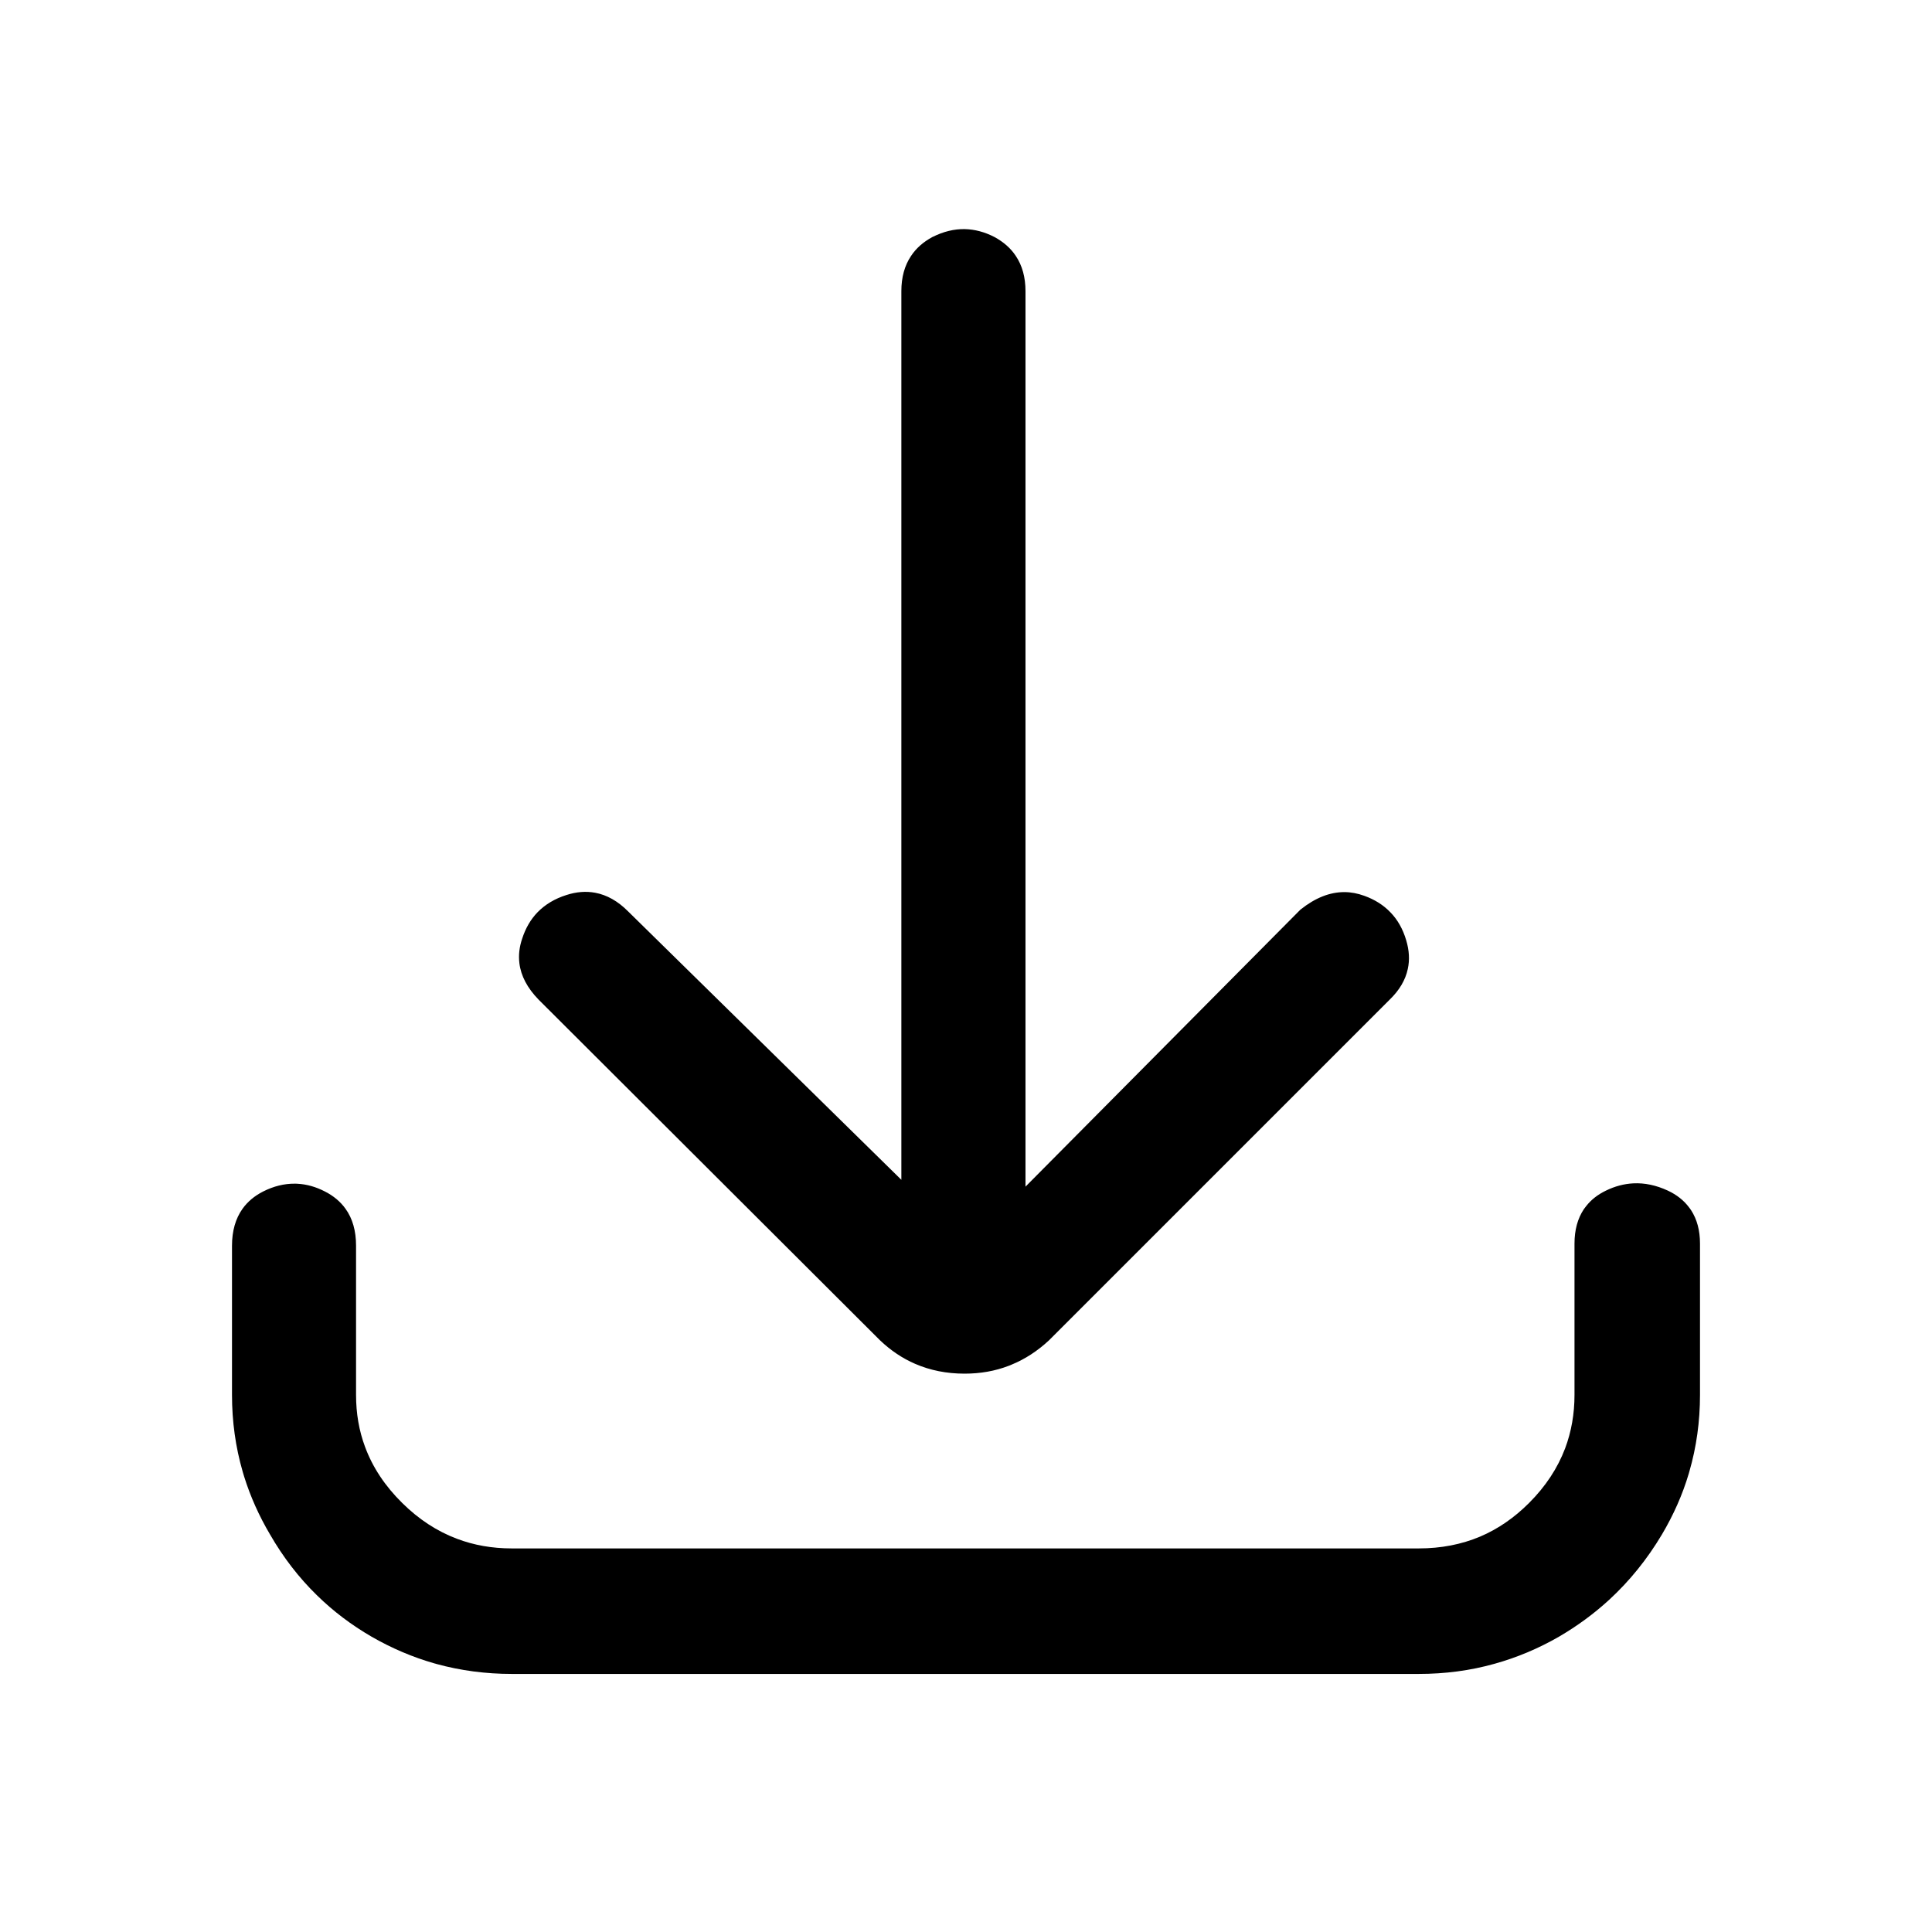
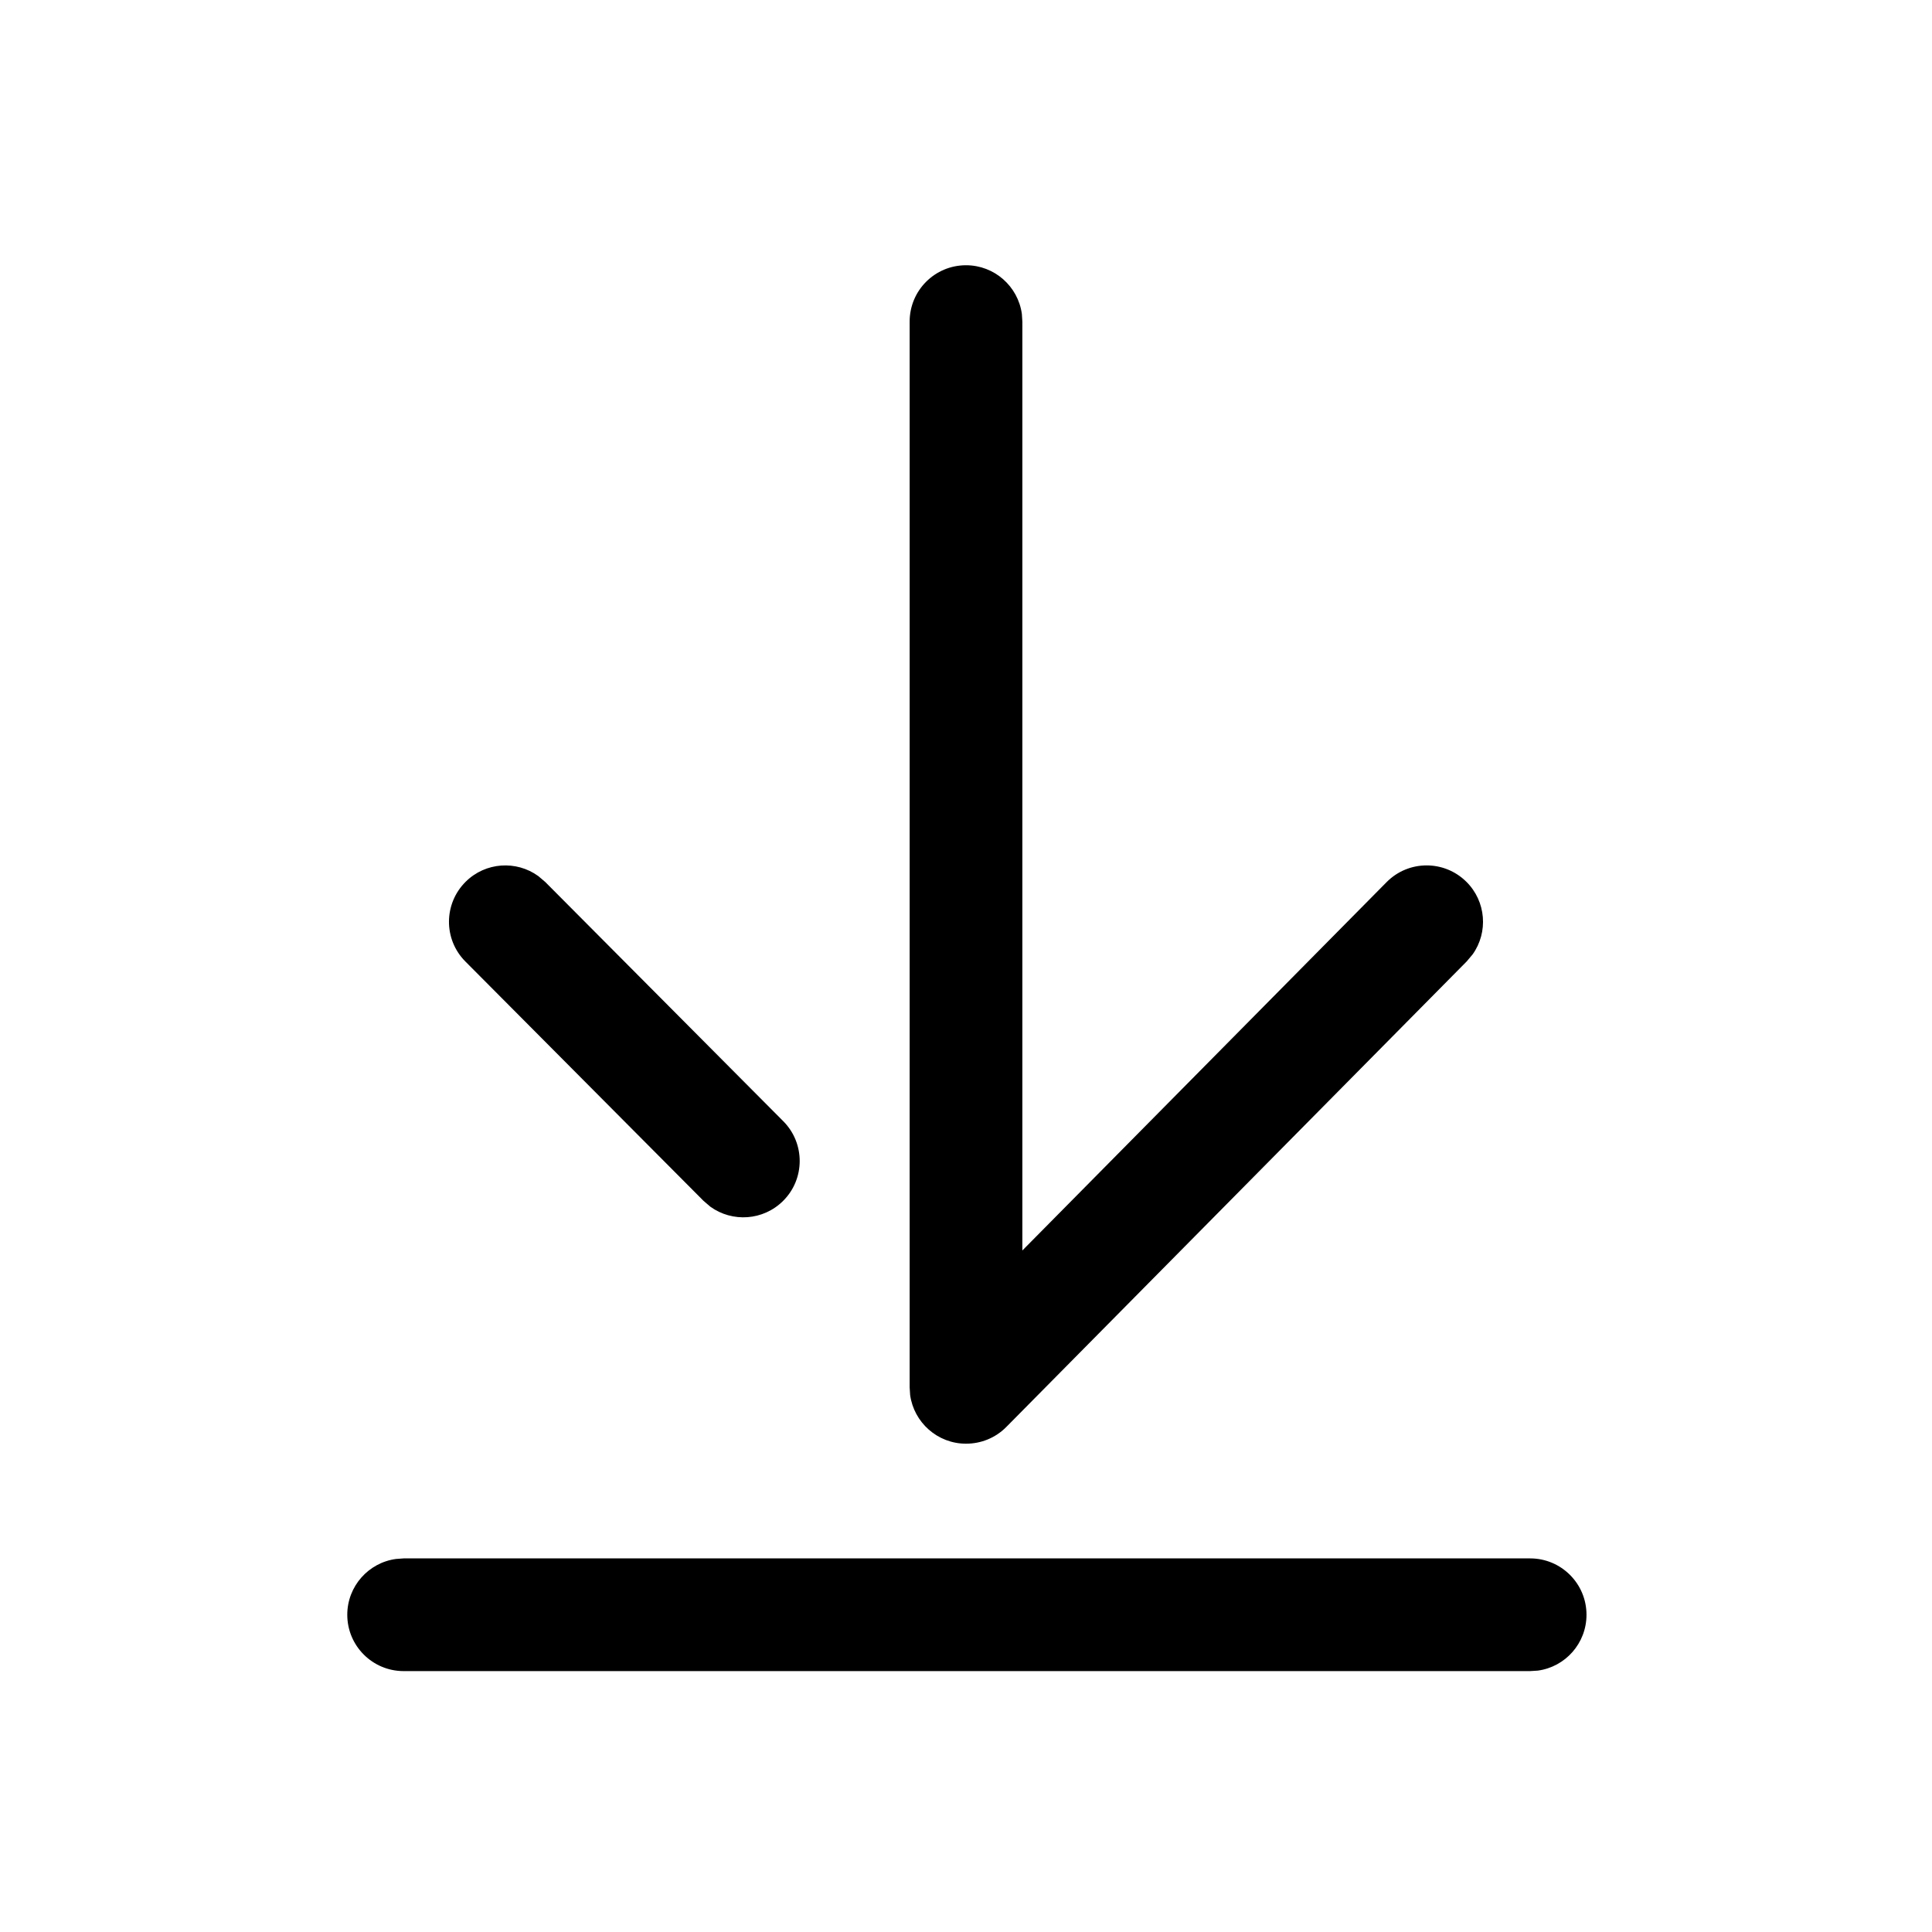
<svg xmlns="http://www.w3.org/2000/svg" viewBox="0 0 24 24" fill="none">
-   <path d="M11.197 3.617C11.197 3.445 11.237 3.299 11.317 3.18C11.38 3.084 11.469 3.006 11.583 2.944L11.584 2.943L11.586 2.943C11.72 2.876 11.852 2.844 11.984 2.846L11.984 2.846C12.108 2.849 12.231 2.881 12.353 2.944C12.467 3.006 12.556 3.084 12.619 3.18C12.699 3.299 12.739 3.445 12.739 3.617L12.739 14.741L16.154 11.3L16.158 11.297C16.339 11.153 16.519 11.082 16.7 11.082C16.782 11.082 16.865 11.098 16.948 11.128C17.078 11.175 17.186 11.243 17.272 11.333C17.362 11.425 17.427 11.541 17.468 11.679C17.506 11.805 17.513 11.925 17.488 12.037C17.459 12.174 17.384 12.301 17.263 12.418L13.032 16.649L13.031 16.65C12.888 16.783 12.733 16.884 12.564 16.953C12.559 16.956 12.553 16.958 12.548 16.96C12.543 16.962 12.537 16.964 12.532 16.966C12.361 17.032 12.178 17.064 11.982 17.064C11.759 17.064 11.555 17.023 11.368 16.942C11.21 16.874 11.063 16.775 10.93 16.648L6.69 12.417C6.551 12.274 6.471 12.123 6.452 11.965C6.44 11.866 6.451 11.764 6.487 11.659C6.529 11.529 6.593 11.42 6.678 11.332C6.772 11.236 6.891 11.164 7.037 11.118C7.161 11.078 7.28 11.069 7.393 11.09C7.539 11.117 7.676 11.194 7.803 11.322L11.197 14.656L11.197 3.617ZM18.994 18.671C19.2 18.465 19.349 18.239 19.443 17.991C19.52 17.785 19.559 17.564 19.559 17.328L19.559 15.448C19.559 15.279 19.598 15.137 19.675 15.021C19.68 15.014 19.685 15.008 19.69 15.001C19.694 14.995 19.698 14.99 19.703 14.984C19.765 14.904 19.847 14.84 19.948 14.791C20.06 14.736 20.174 14.706 20.289 14.7C20.43 14.693 20.573 14.723 20.718 14.79C20.829 14.842 20.918 14.912 20.983 15C20.987 15.004 20.989 15.008 20.993 15.013C20.997 15.019 21.002 15.026 21.006 15.032L21.007 15.033C21.081 15.147 21.118 15.285 21.118 15.448L21.118 17.328C21.118 17.658 21.074 17.975 20.986 18.279C20.985 18.284 20.984 18.288 20.982 18.293C20.981 18.296 20.98 18.3 20.979 18.304C20.901 18.567 20.789 18.819 20.645 19.062C20.461 19.371 20.242 19.641 19.989 19.874C19.8 20.047 19.593 20.199 19.367 20.331C19.11 20.479 18.843 20.591 18.566 20.668C18.264 20.753 17.95 20.794 17.625 20.794L6.357 20.794C6.035 20.794 5.724 20.753 5.424 20.671C5.42 20.669 5.416 20.668 5.411 20.667C5.407 20.666 5.403 20.665 5.399 20.664C5.128 20.587 4.867 20.476 4.615 20.331C4.365 20.186 4.139 20.015 3.939 19.819C3.713 19.599 3.518 19.346 3.354 19.061C3.218 18.831 3.111 18.592 3.033 18.343C3.028 18.326 3.023 18.309 3.018 18.293C3.017 18.288 3.015 18.284 3.014 18.279C2.926 17.975 2.882 17.658 2.882 17.328L2.882 15.475C2.882 15.291 2.926 15.138 3.012 15.017C3.075 14.928 3.161 14.856 3.269 14.801C3.4 14.735 3.531 14.703 3.661 14.704C3.665 14.704 3.67 14.704 3.675 14.704C3.681 14.704 3.688 14.705 3.695 14.705C3.81 14.711 3.924 14.743 4.036 14.801C4.144 14.856 4.23 14.928 4.293 15.017C4.38 15.138 4.423 15.291 4.423 15.475L4.423 17.328C4.423 17.558 4.46 17.773 4.535 17.974C4.629 18.228 4.783 18.46 4.996 18.67C5.202 18.874 5.429 19.022 5.676 19.115C5.887 19.195 6.114 19.235 6.357 19.235L17.625 19.235C17.9 19.235 18.154 19.186 18.387 19.088C18.608 18.994 18.81 18.855 18.994 18.671Z" fill="currentColor" fill-rule="evenodd" />
+   <path d="M12 3.295C12.354 3.295 12.647 3.558 12.694 3.9L12.7 3.995V15.534L17.225 10.958C17.497 10.683 17.94 10.681 18.215 10.953C18.462 11.197 18.489 11.581 18.294 11.855L18.22 11.943L12.501 17.726C12.364 17.865 12.182 17.934 12.002 17.934H12C11.646 17.934 11.353 17.67 11.306 17.329L11.3 17.234V3.995C11.3 3.608 11.613 3.295 12 3.295ZM6.687 10.883C6.414 10.685 6.03 10.709 5.784 10.954C5.51 11.227 5.508 11.67 5.781 11.944L8.738 14.916L8.824 14.99C9.097 15.187 9.481 15.164 9.728 14.918C10.002 14.646 10.003 14.202 9.73 13.928L6.774 10.957L6.687 10.883ZM19.008 19.359C19.395 19.359 19.708 19.673 19.708 20.059C19.708 20.414 19.445 20.707 19.103 20.753L19.008 20.759H5.014C4.628 20.759 4.314 20.446 4.314 20.059C4.314 19.705 4.578 19.412 4.919 19.366L5.014 19.359H19.008Z" fill="currentColor" fill-rule="evenodd" />
</svg>
